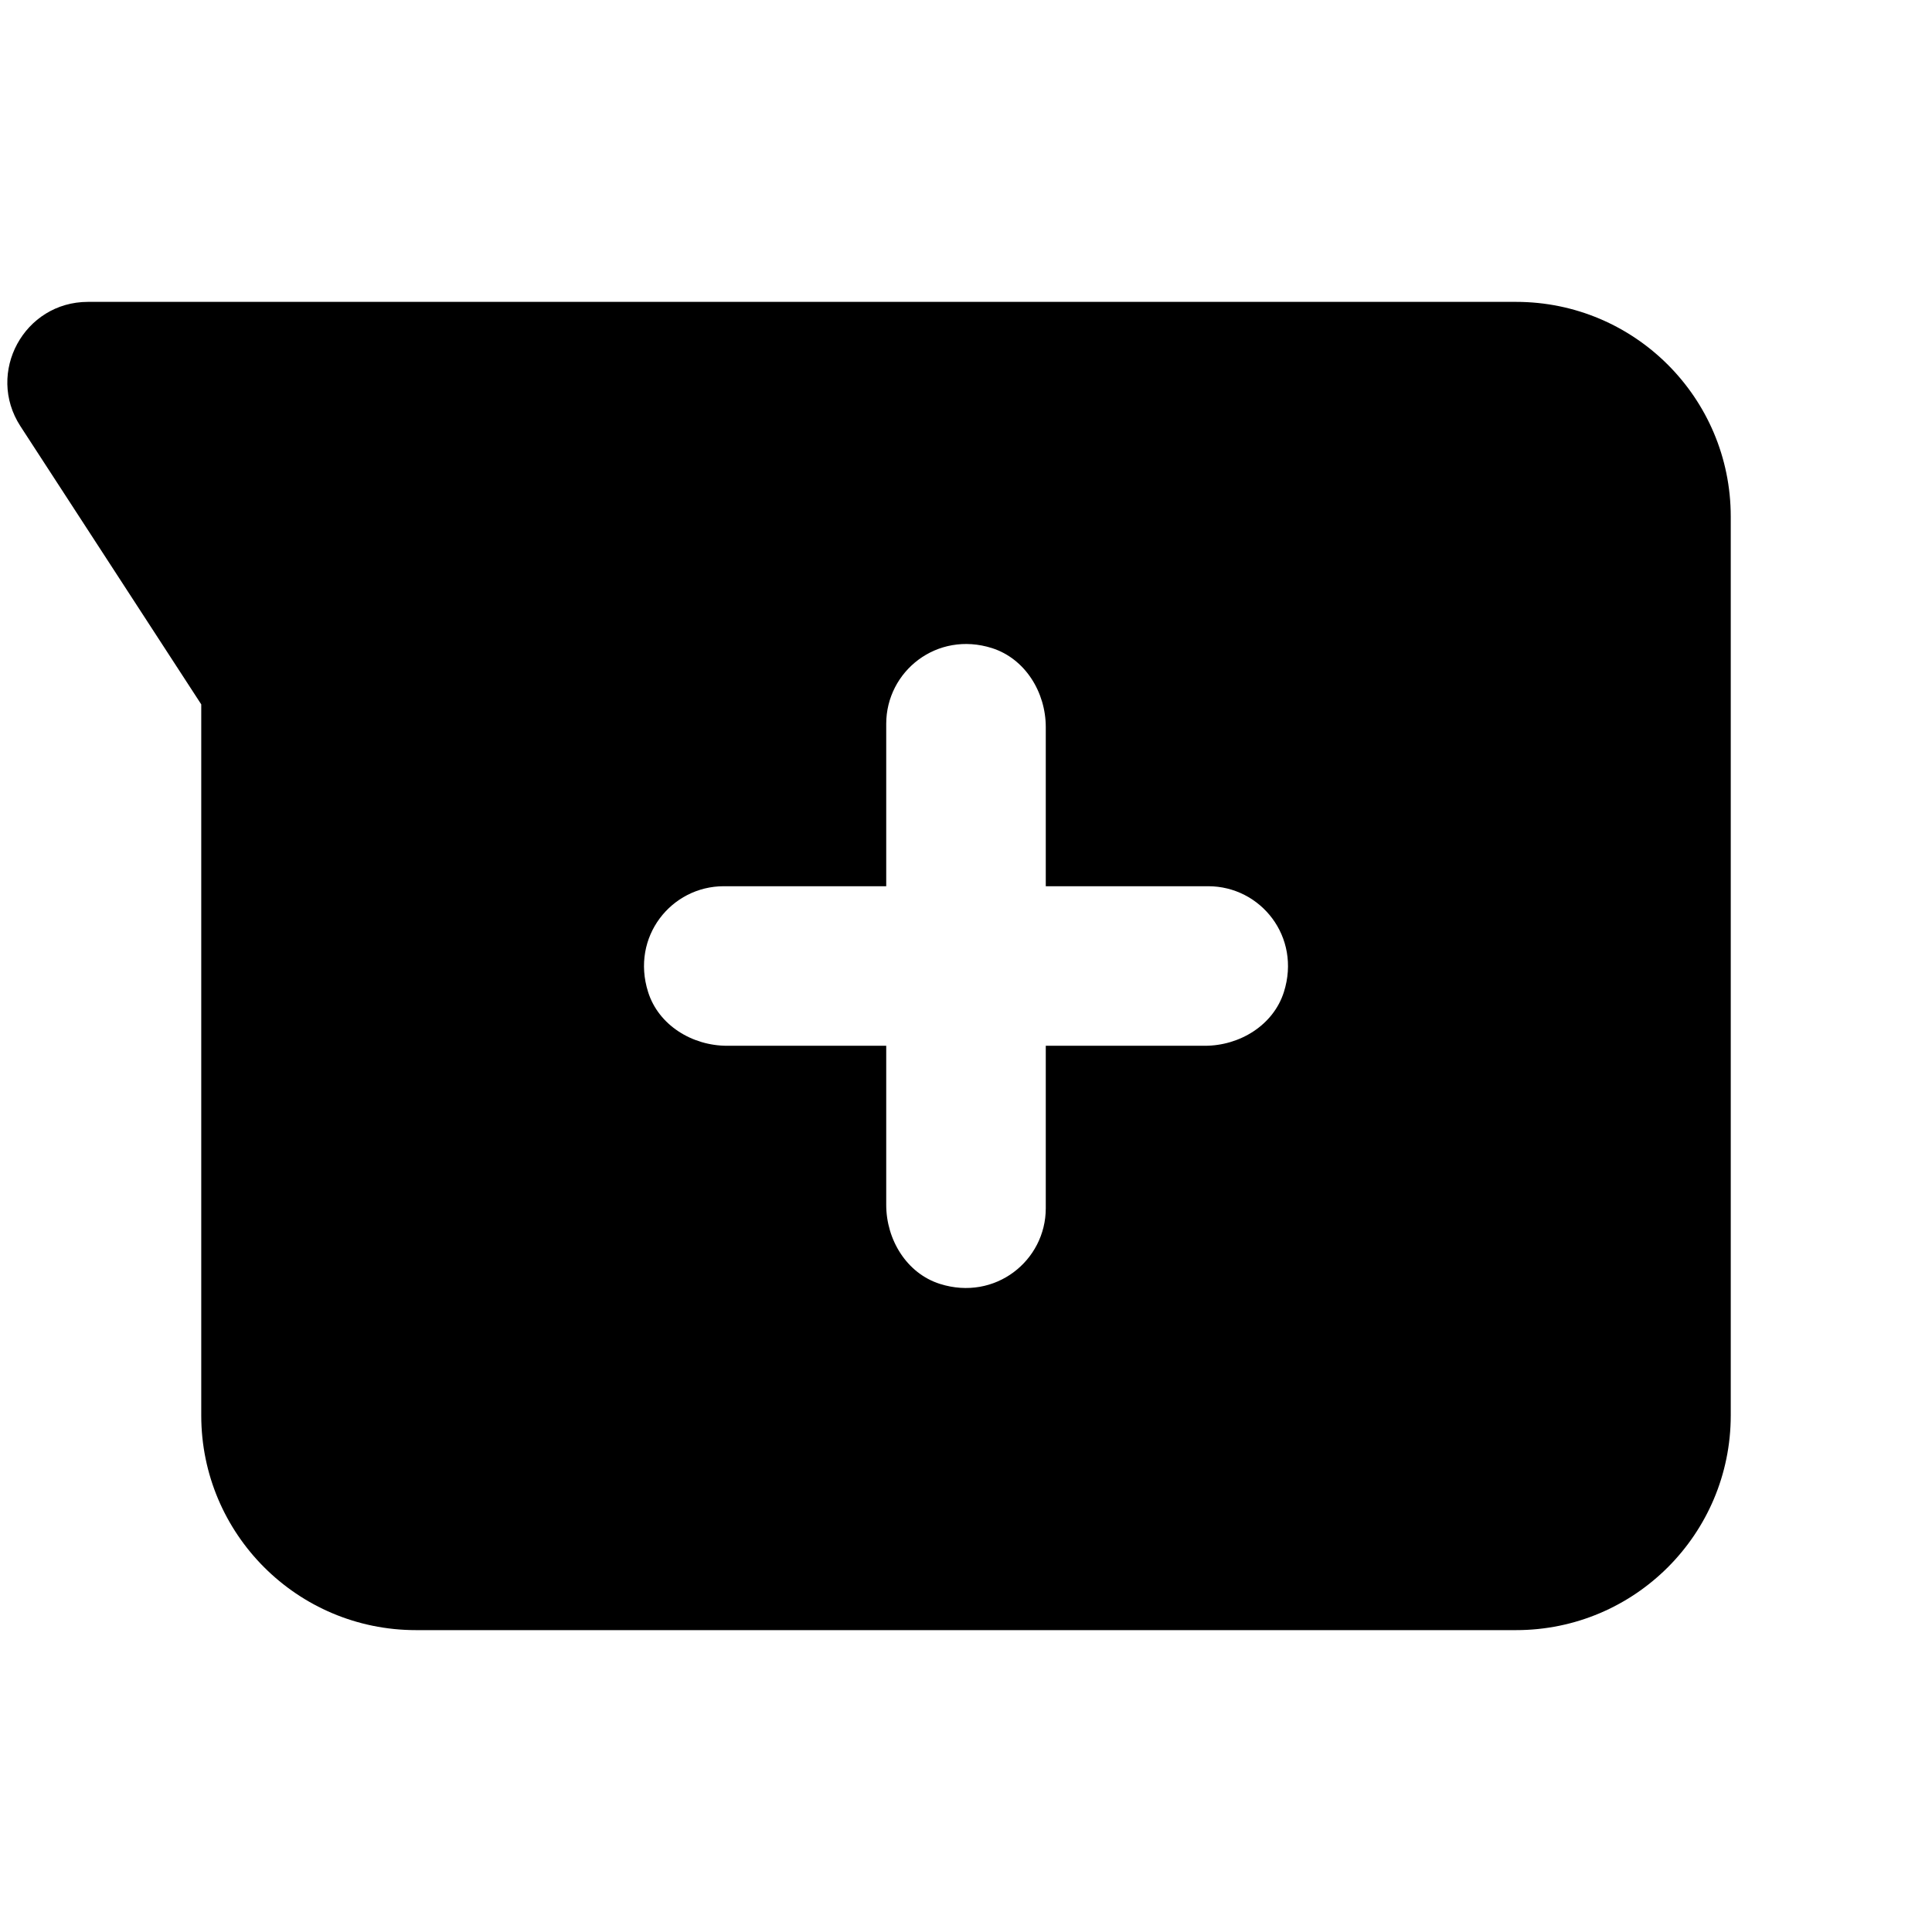
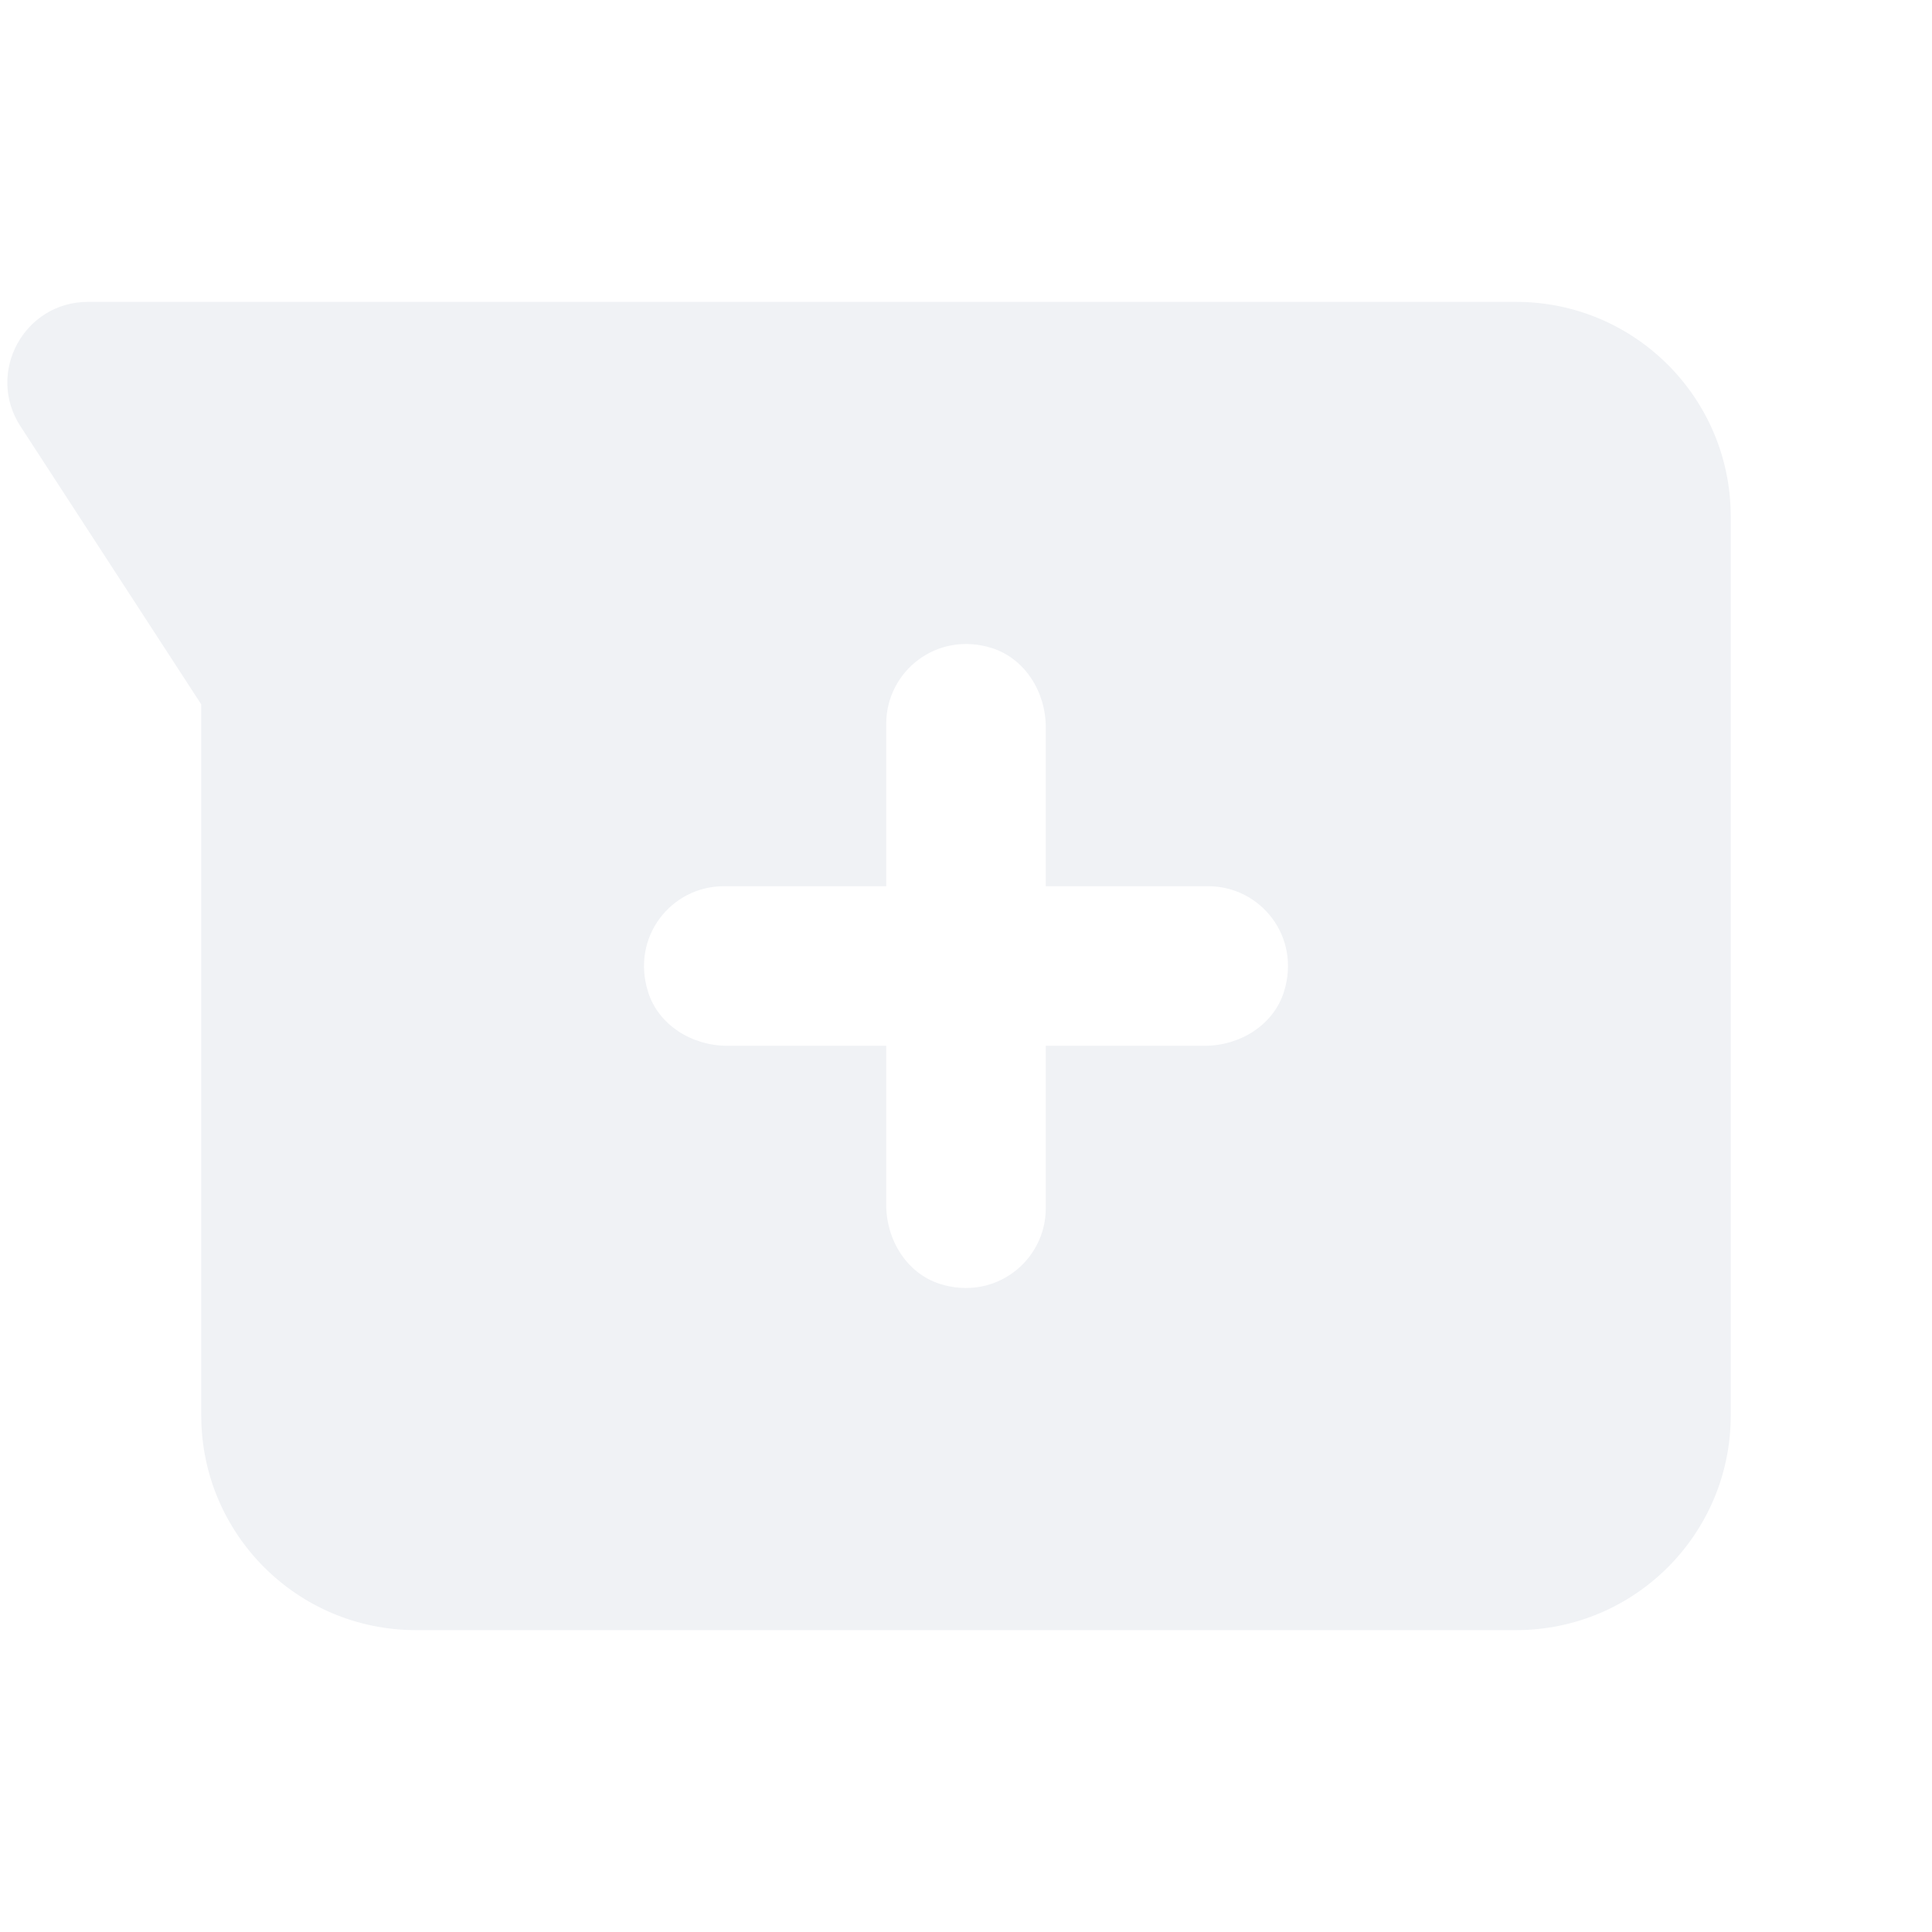
- <svg viewBox="0 0 24 24" height="24" width="24" preserveAspectRatio="xMidYMid meet" class="" fill="none">
-   <path fill-rule="evenodd" clip-rule="evenodd" d="M18.833 3.75C20.306 3.75 21.5 4.944 21.5 6.417V17.583C21.5 19.056 20.306 20.25 18.833 20.25H5.167C3.694 20.25 2.5 19.056 2.5 17.583V8.75L0.254 5.295C-0.178 4.63 0.299 3.75 1.093 3.75H18.833ZM9.033 12.991H11.009V14.967C11.009 15.4 11.263 15.818 11.676 15.949C12.361 16.166 12.991 15.661 12.991 15.009V12.991H14.967C15.4 12.991 15.818 12.736 15.949 12.323C16.166 11.638 15.661 11.009 15.009 11.009H12.991V9.033C12.991 8.6 12.736 8.183 12.323 8.051C11.639 7.834 11.009 8.339 11.009 8.991V11.009H8.991C8.339 11.009 7.834 11.638 8.051 12.323C8.181 12.736 8.599 12.991 9.033 12.991Z" fill="currentColor" />
+ <svg viewBox="0 0 24 24" height="24" width="24" preserveAspectRatio="xMidYMid meet" class="" fill="#f0f2f5">
+   <path fill-rule="evenodd" clip-rule="evenodd" d="M18.833 3.75C20.306 3.75 21.5 4.944 21.5 6.417V17.583C21.5 19.056 20.306 20.25 18.833 20.25H5.167C3.694 20.25 2.5 19.056 2.5 17.583V8.75L0.254 5.295C-0.178 4.63 0.299 3.75 1.093 3.75H18.833ZM9.033 12.991H11.009V14.967C11.009 15.4 11.263 15.818 11.676 15.949C12.361 16.166 12.991 15.661 12.991 15.009V12.991H14.967C15.4 12.991 15.818 12.736 15.949 12.323C16.166 11.638 15.661 11.009 15.009 11.009H12.991V9.033C12.991 8.6 12.736 8.183 12.323 8.051C11.639 7.834 11.009 8.339 11.009 8.991V11.009H8.991C8.339 11.009 7.834 11.638 8.051 12.323C8.181 12.736 8.599 12.991 9.033 12.991Z" />
</svg>
